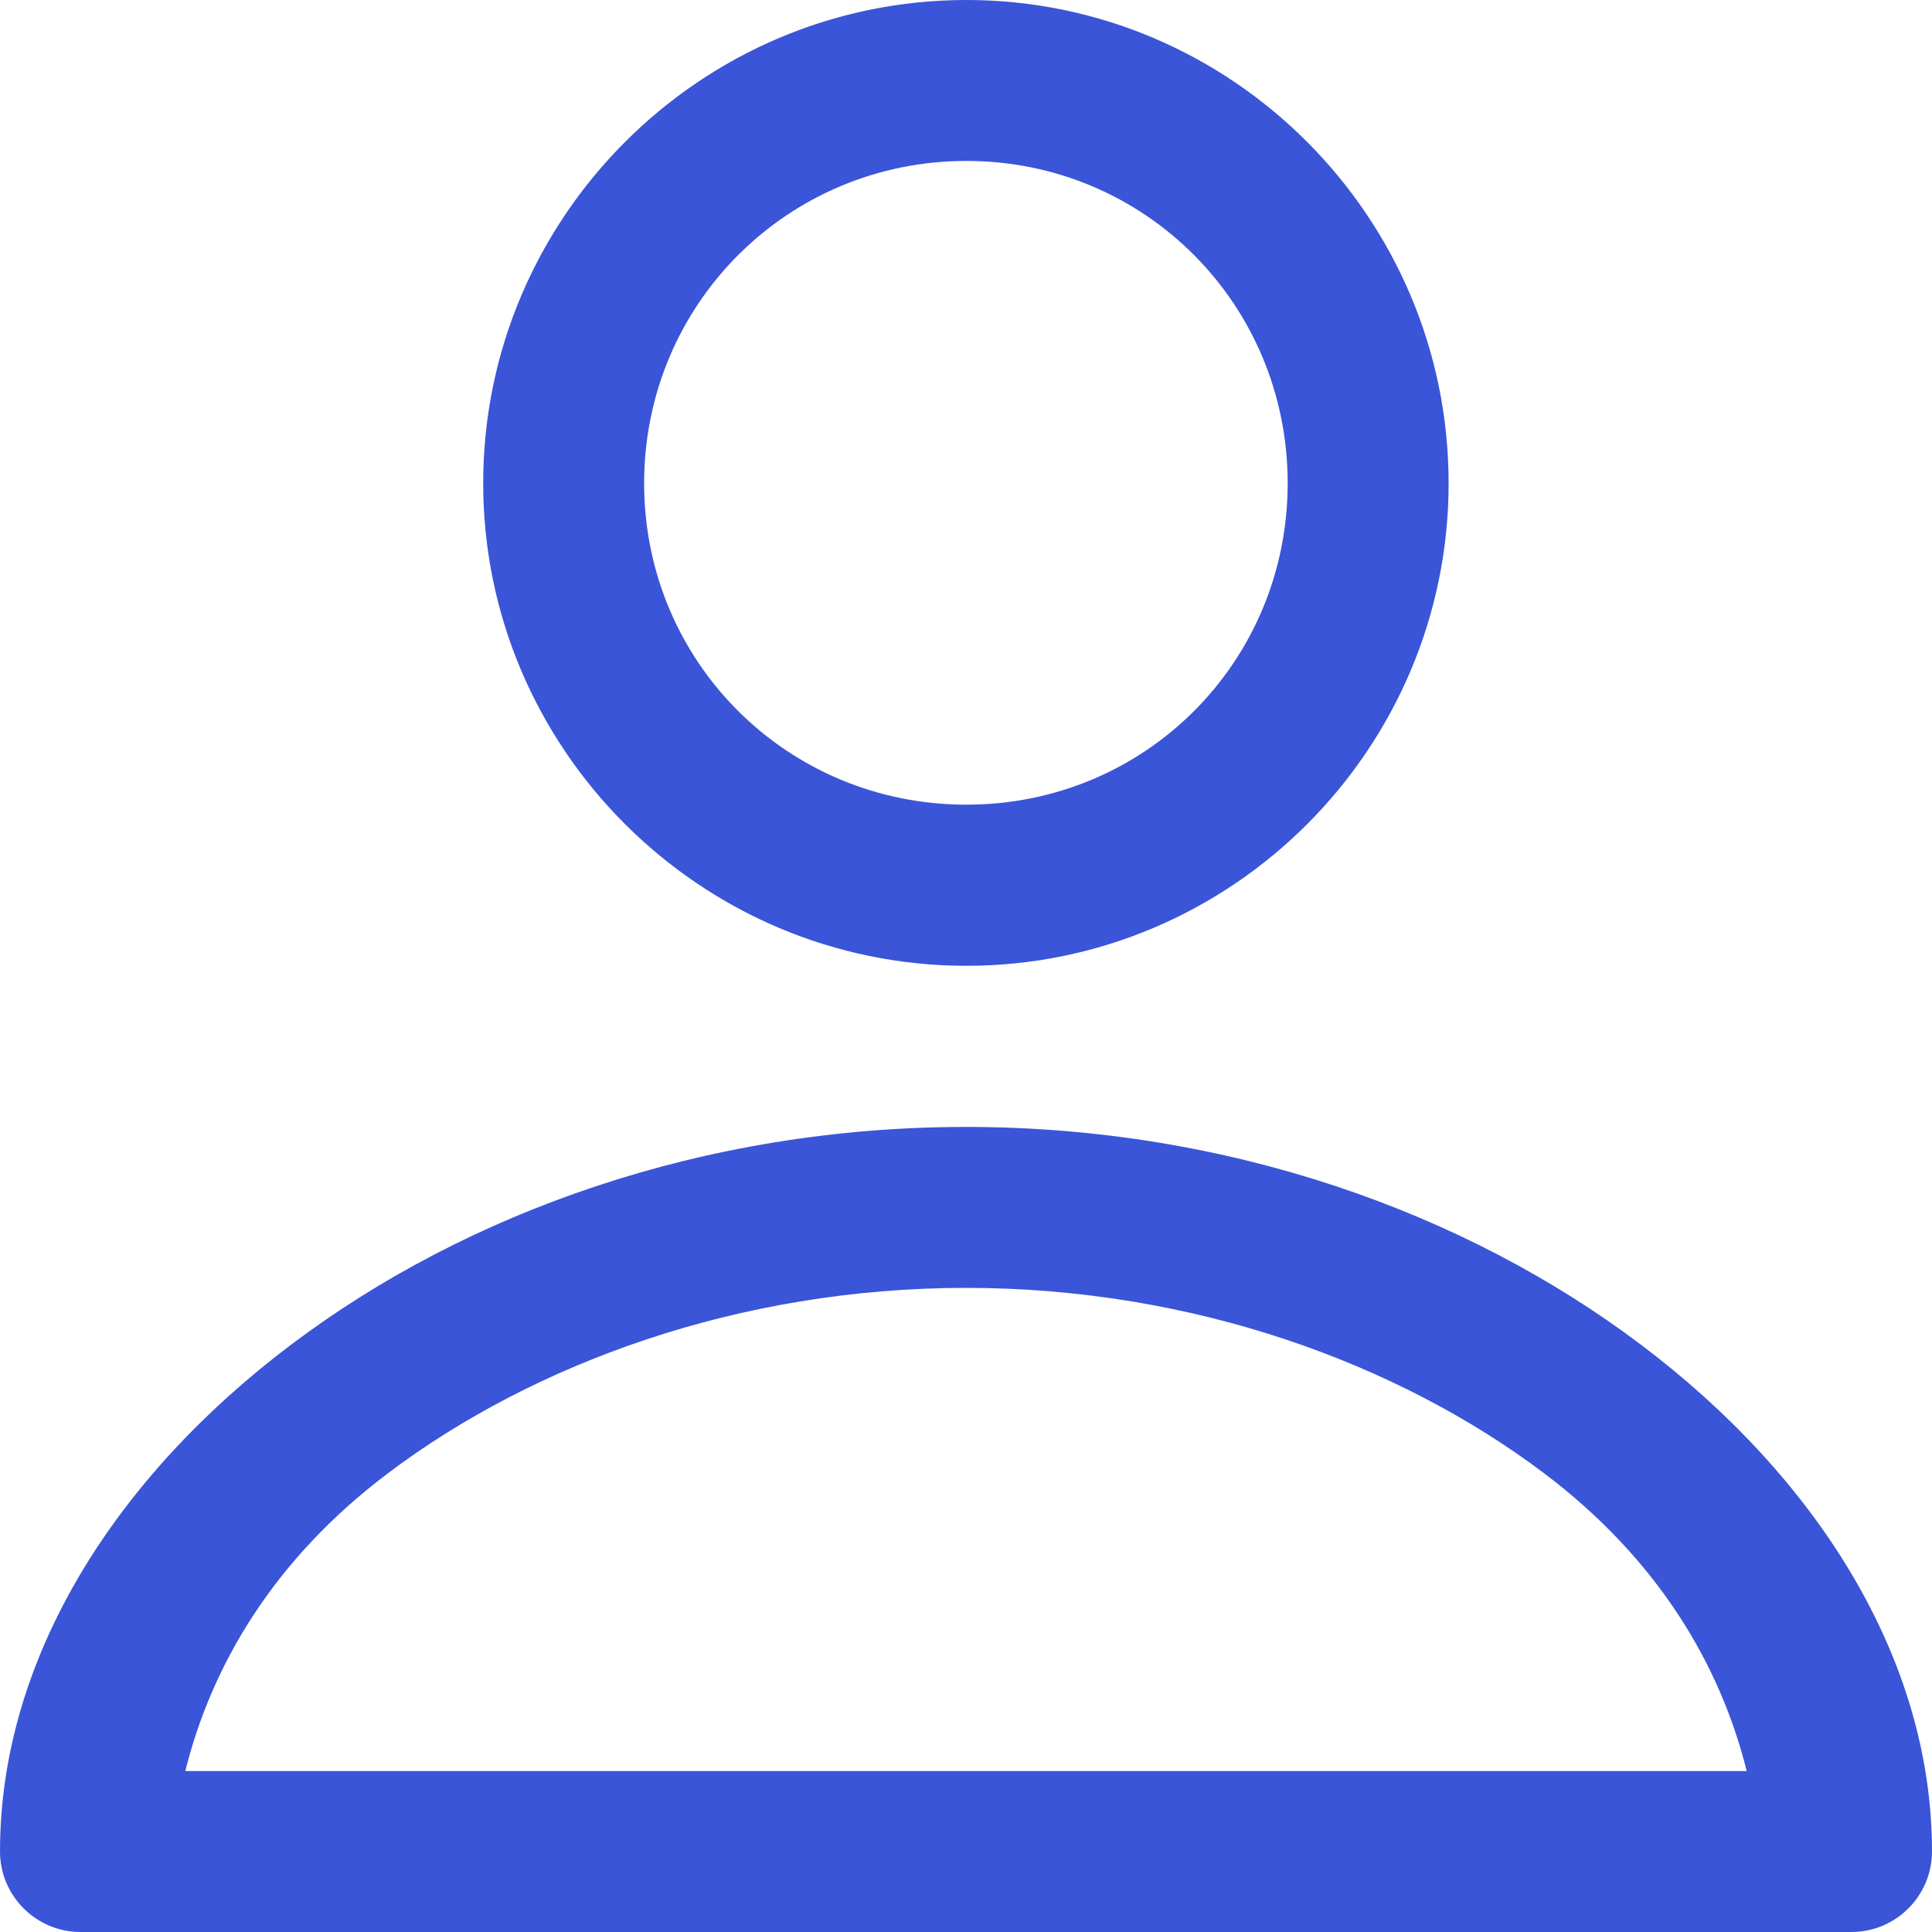
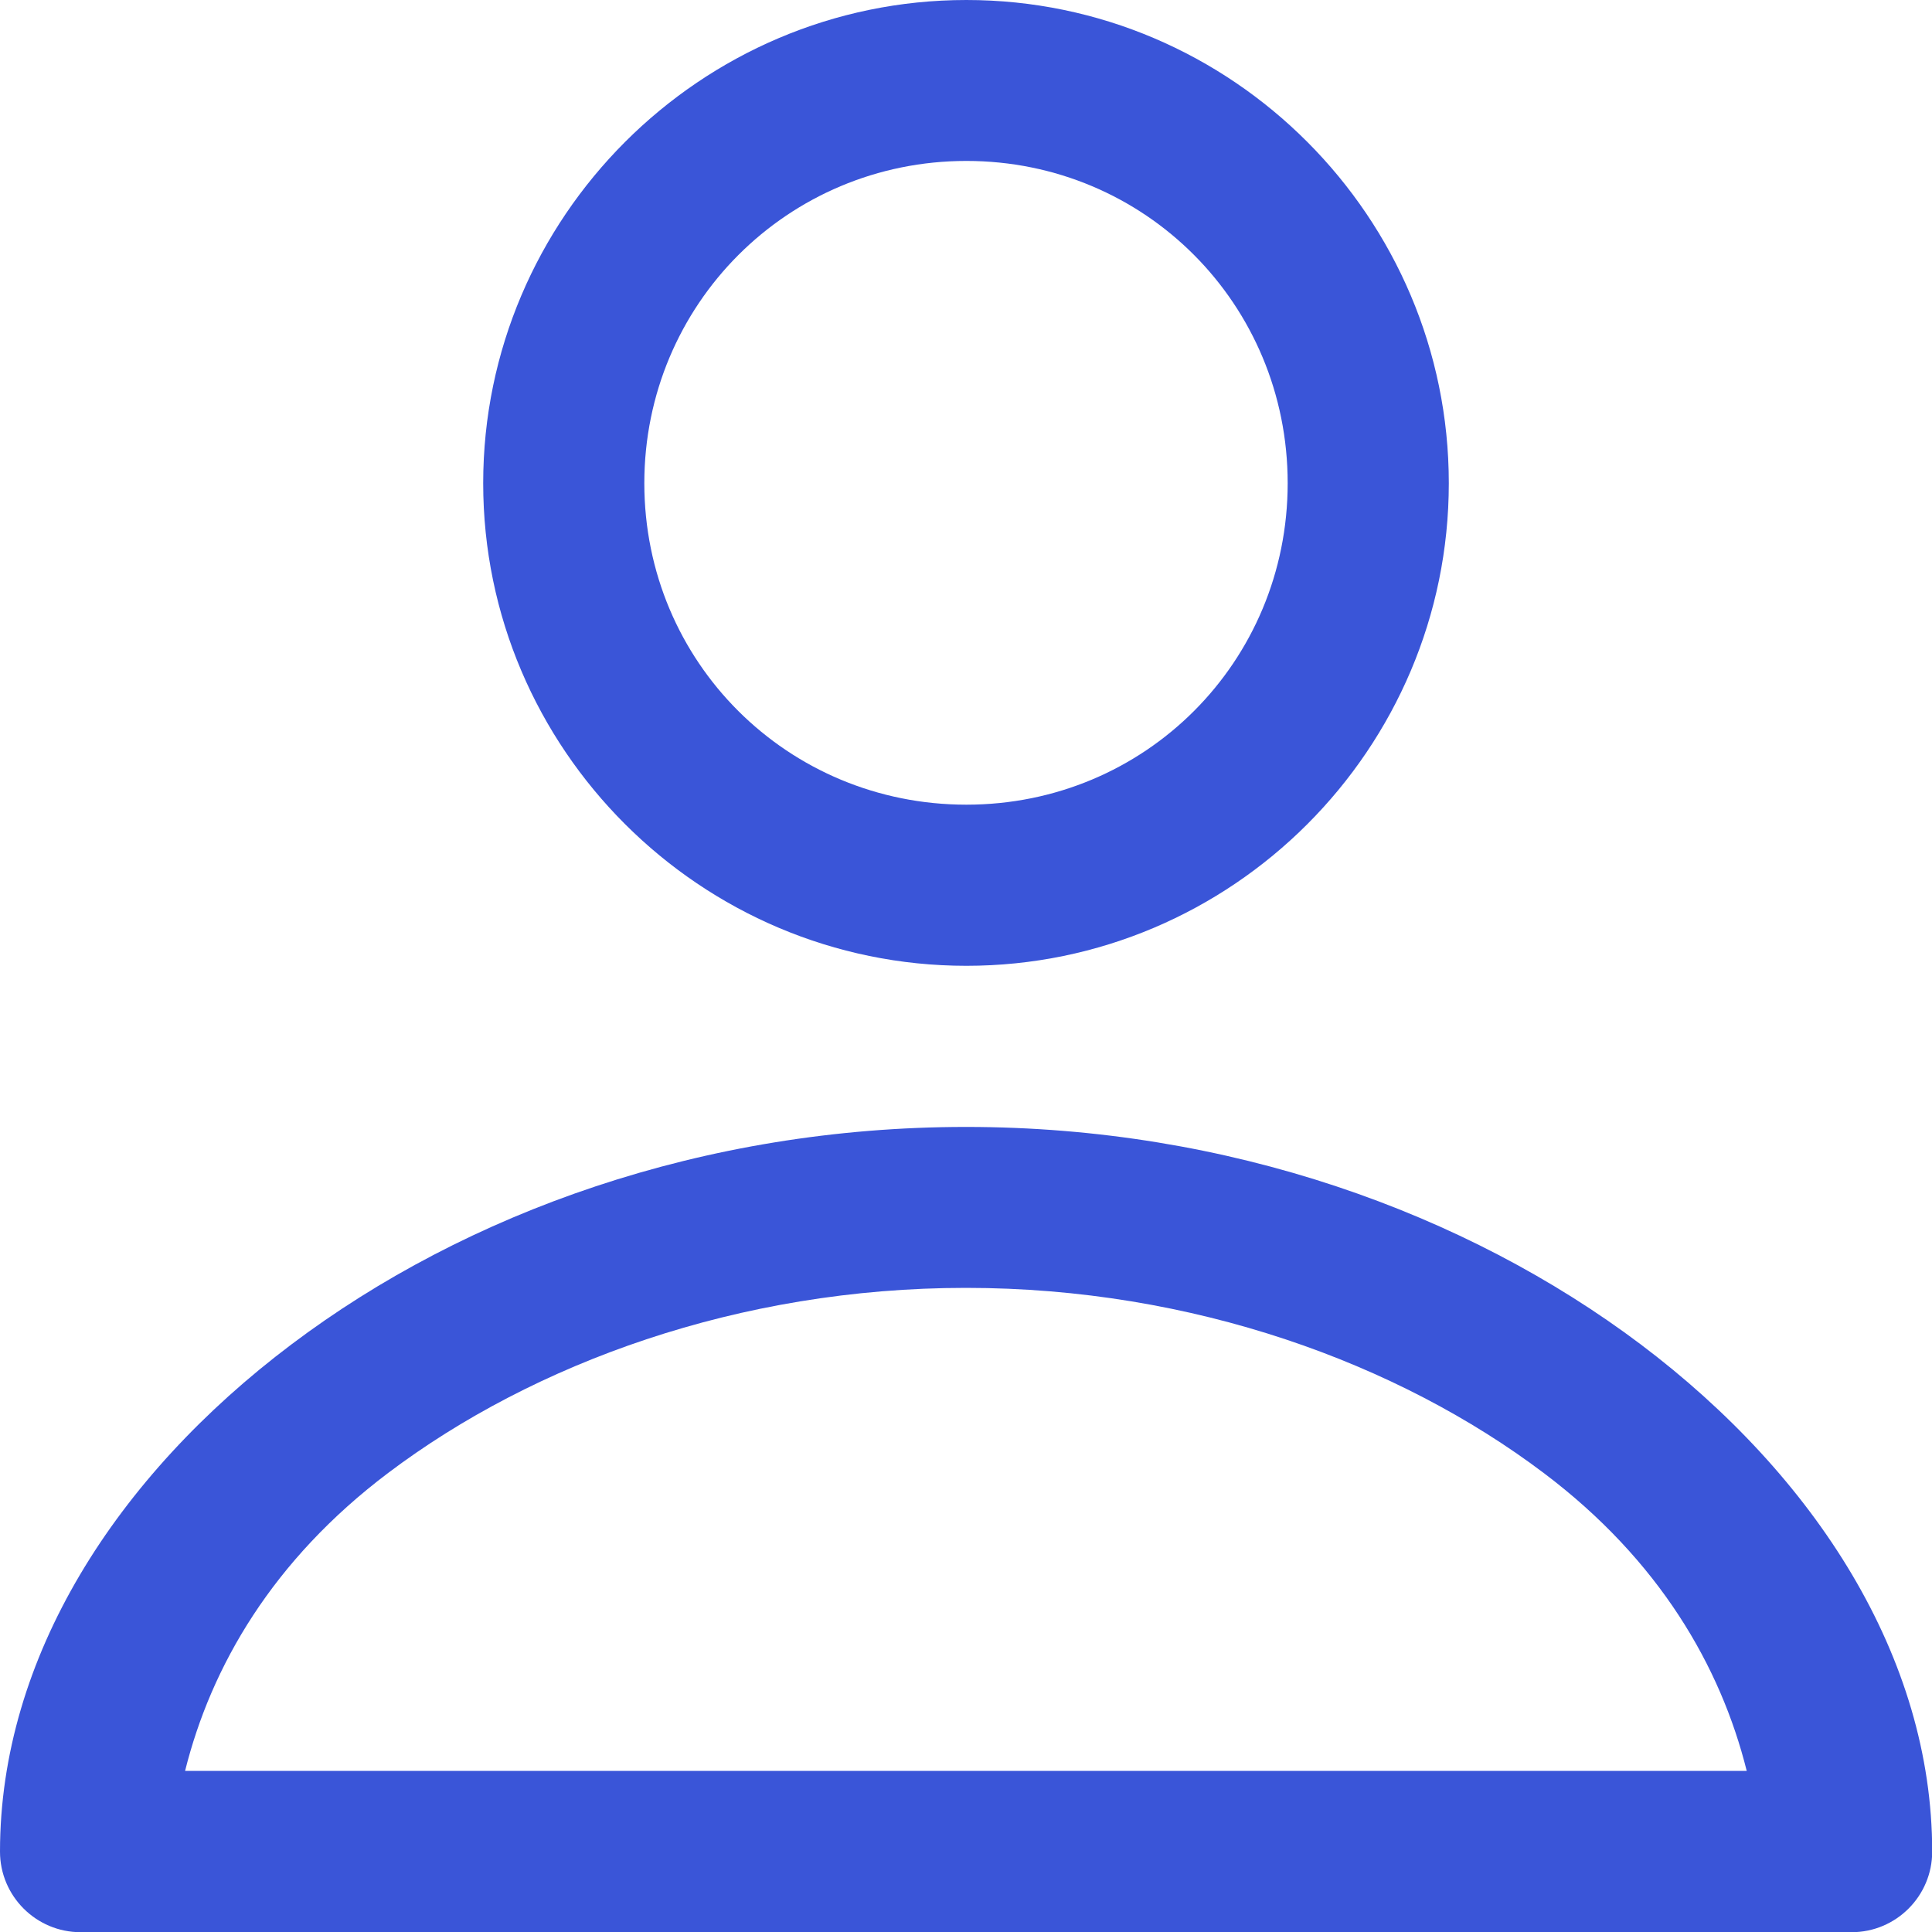
- <svg xmlns="http://www.w3.org/2000/svg" width="10px" height="10px" viewBox="0 0 10 10" version="1.1">
-   <g id="Page-1" stroke="none" stroke-width="1" fill="none" fill-rule="evenodd">
-     <g id="Login-Page-sign" transform="translate(-38, -446)" fill="#3A55D8" fill-rule="nonzero">
-       <g id="user" transform="translate(38, 446)">
-         <path d="M5.002,0 C3.626,0 2.501,1.125 2.501,2.501 C2.501,3.877 3.626,4.999 5.002,4.999 C6.377,4.999 7.498,3.877 7.498,2.501 C7.498,1.125 6.377,0 5.002,0 Z M5.002,0.833 C5.927,0.833 6.665,1.576 6.665,2.501 C6.665,3.427 5.927,4.165 5.002,4.165 C4.076,4.165 3.334,3.427 3.334,2.501 C3.334,1.576 4.076,0.833 5.002,0.833 L5.002,0.833 Z M5,5.833 C3.643,5.833 2.414,6.276 1.508,6.959 C0.602,7.641 0,8.579 0,9.583 C0,9.813 0.187,10 0.417,10 L9.583,10 C9.813,10 10,9.813 10,9.583 C10,8.579 9.398,7.641 8.492,6.959 C7.586,6.276 6.357,5.833 5,5.833 L5,5.833 Z M5,6.666 C6.174,6.666 7.237,7.057 7.99,7.624 C8.589,8.075 8.906,8.626 9.041,9.167 L0.959,9.167 C1.094,8.626 1.411,8.075 2.01,7.624 C2.763,7.057 3.826,6.666 5,6.666 L5,6.666 Z" id="Shape" />
-       </g>
-     </g>
-   </g>
+ <svg xmlns="http://www.w3.org/2000/svg" height="10" viewBox="0 0 10 10" width="10">
+   <path d="m5.002 0c-1.376 0-2.501 1.125-2.501 2.501s1.125 2.498 2.501 2.498c1.376 0 2.497-1.122 2.497-2.498s-1.121-2.501-2.497-2.501zm0 .833c.925 0 1.663.742 1.663 1.668 0 .925-.738 1.664-1.663 1.664-.925 0-1.667-.738-1.667-1.664 0-.925.742-1.668 1.667-1.668zm-.002 5c-1.357 0-2.586.443-3.492 1.126-.906.682-1.508 1.62-1.508 2.625 0 .23.187.417.417.417h9.167c.23 0 .417-.187.417-.417 0-1.004-.602-1.942-1.508-2.625-.906-.682-2.135-1.126-3.492-1.126zm0.0.833c1.174 0 2.237.39 2.99.958.599.451.916 1.002 1.051 1.542h-8.083c.135-.541.453-1.091 1.051-1.542.753-.568 1.816-.958 2.99-.958z" fill="#3a55d8" />
</svg>
